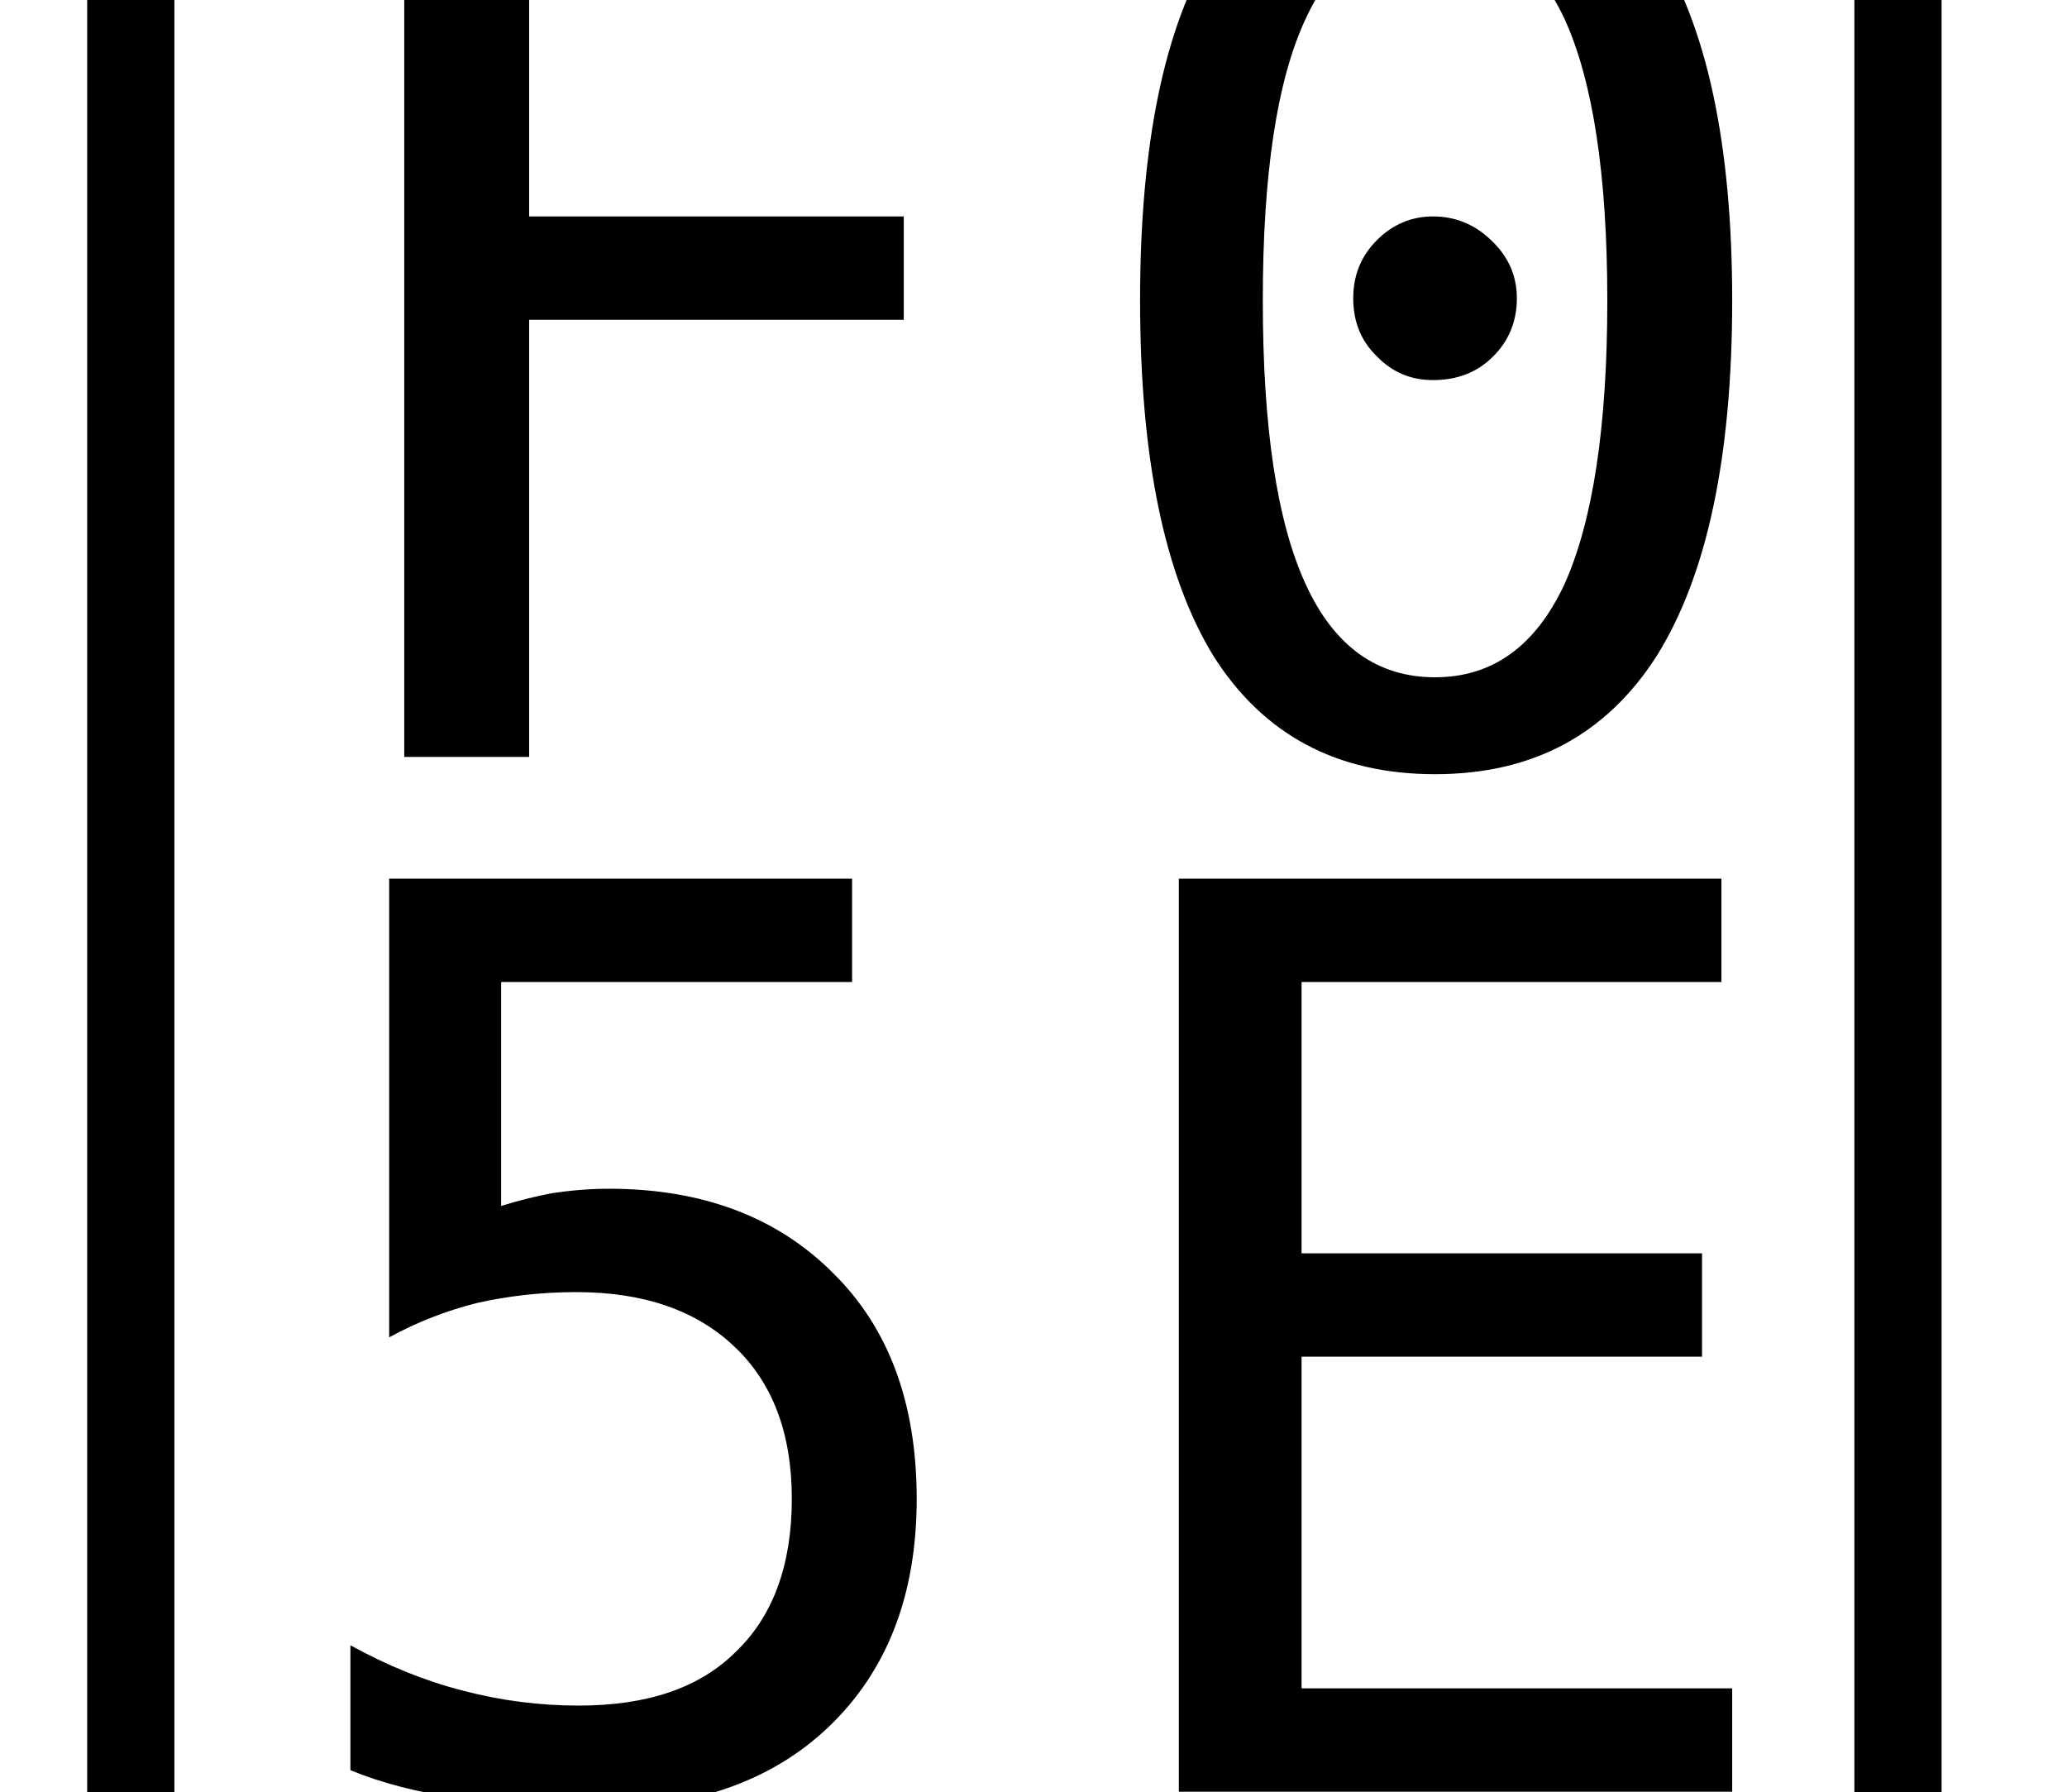
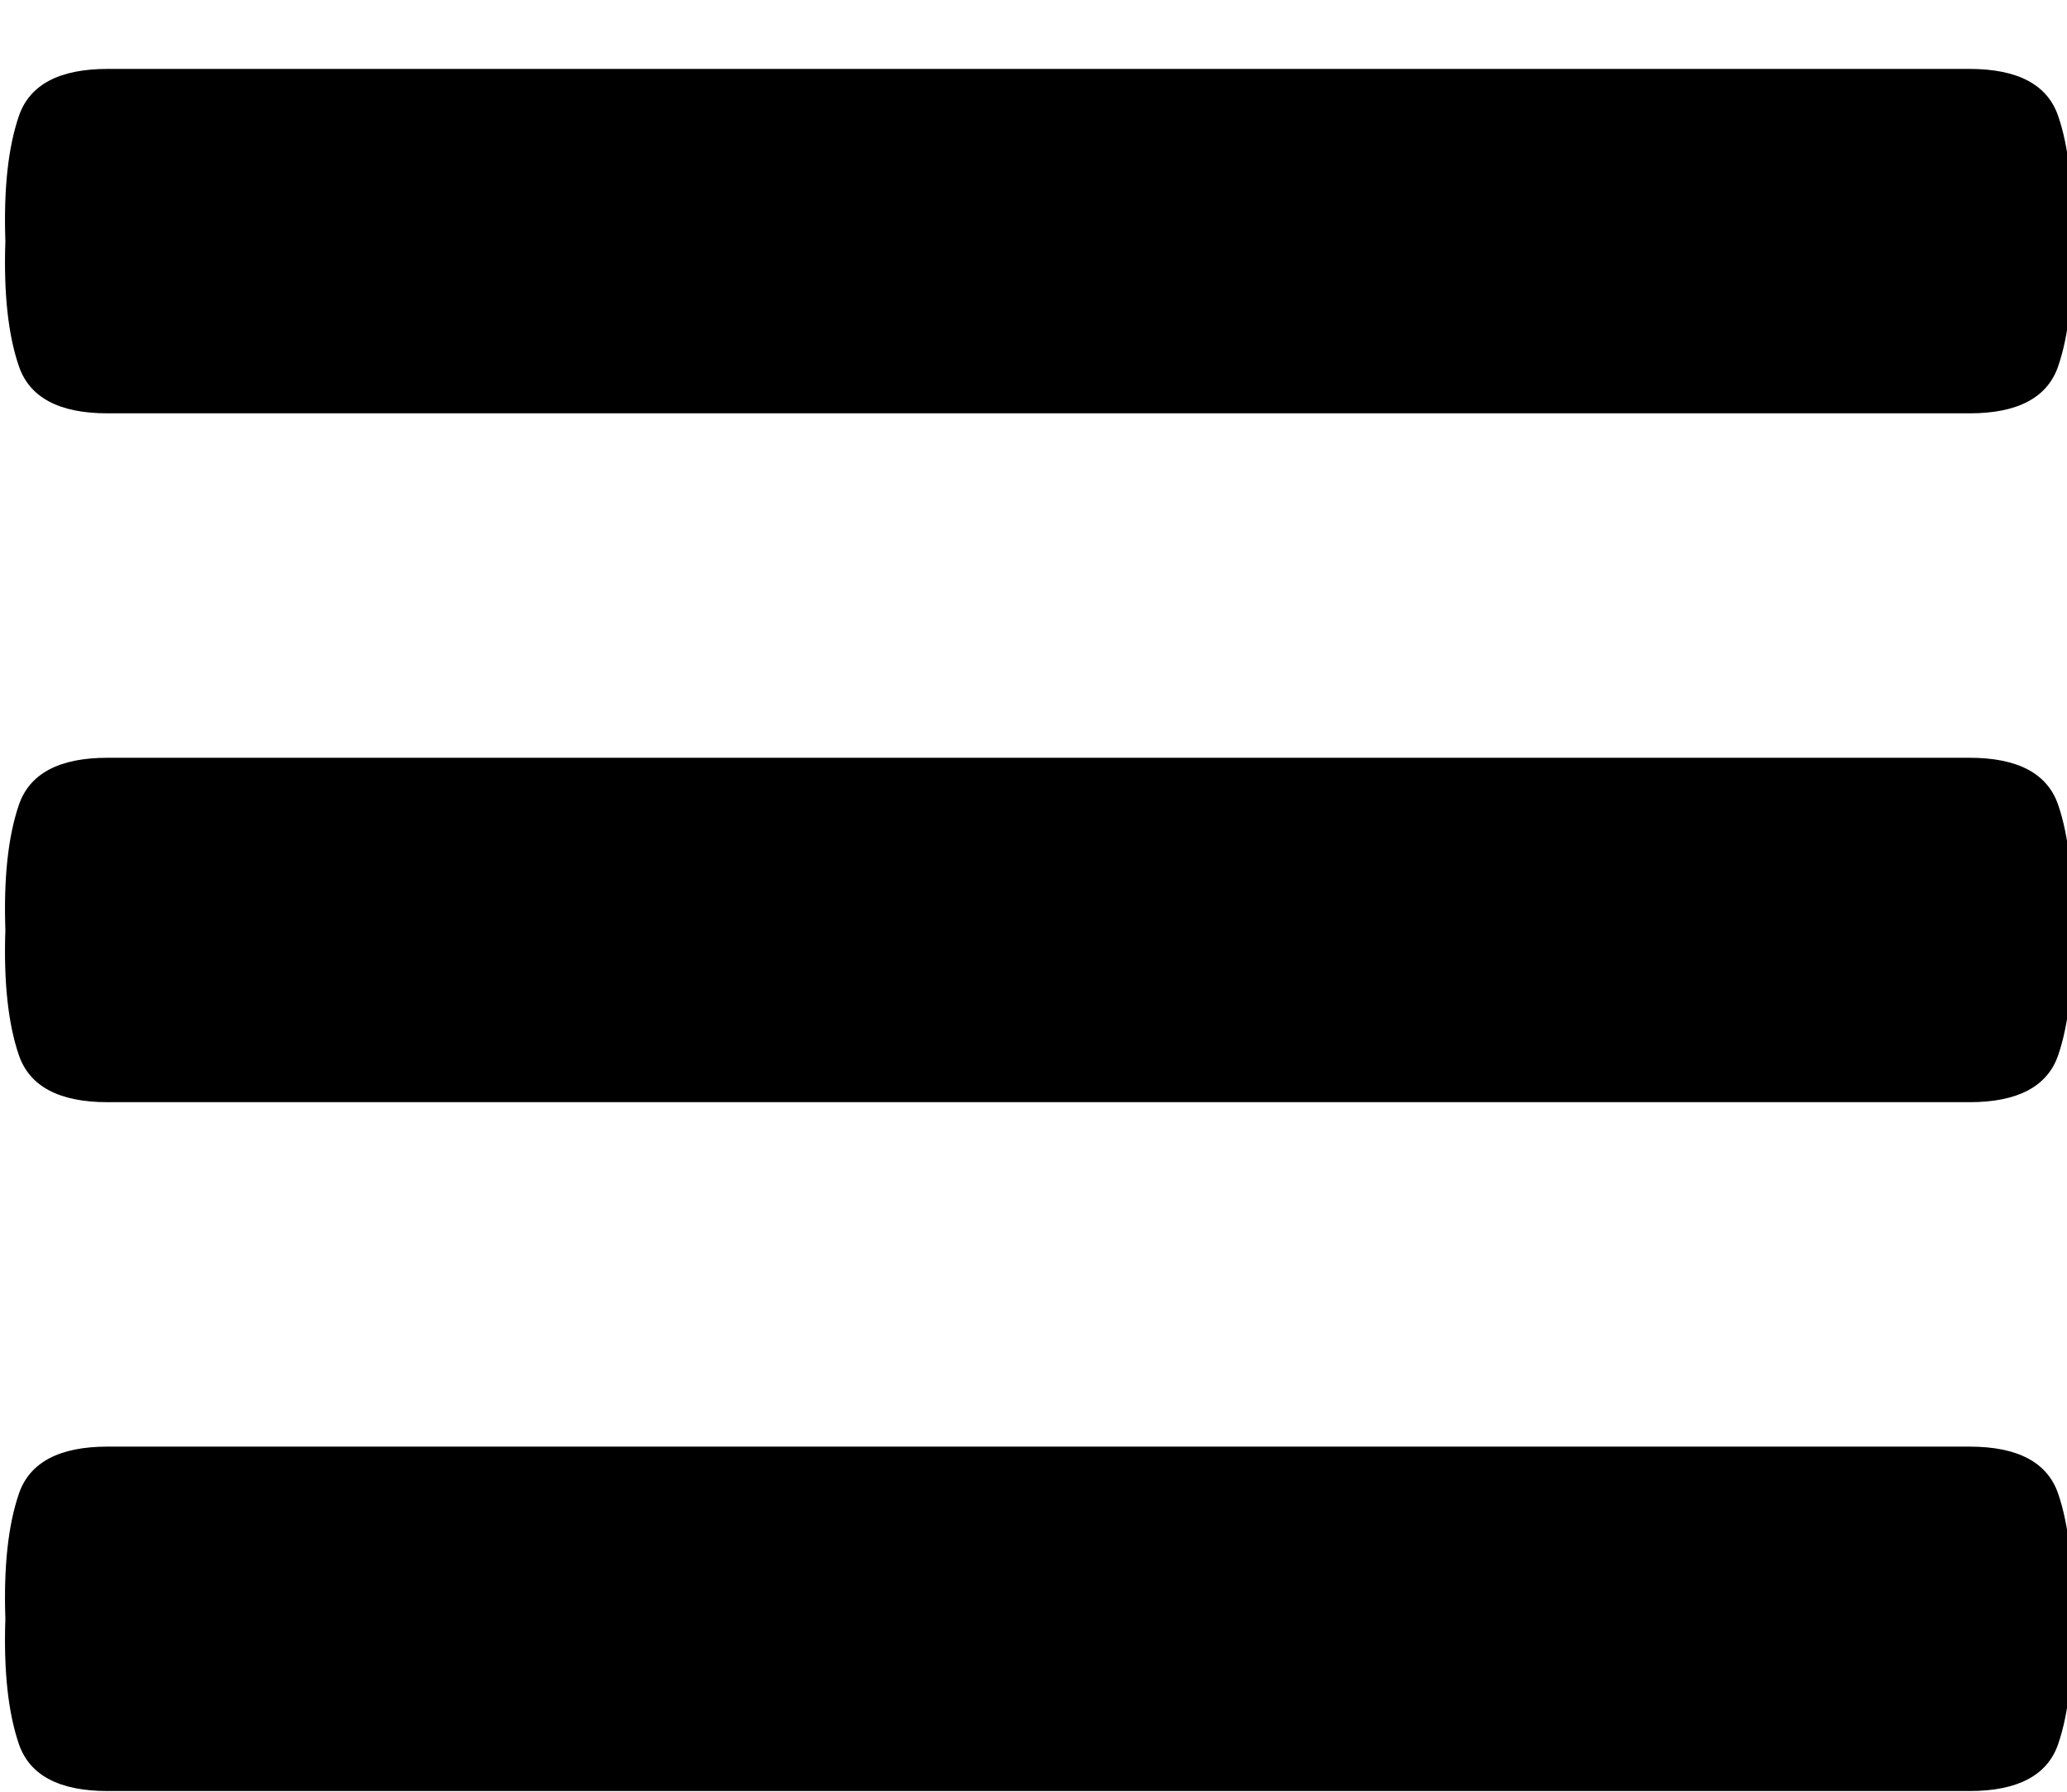
- <svg xmlns="http://www.w3.org/2000/svg" width="15" height="13" viewBox="0 0 15 13">
-   <text font-size="20" font-family="github-octicons" fill="#000" fill-rule="evenodd">
-     <tspan x="0" y="13"></tspan>
-   </text>
+ <svg xmlns="http://www.w3.org/2000/svg" width="15px" height="13px" viewBox="0 0 15 13" version="1.1">
+   <defs />
+   <g id="Page-1" stroke="none" stroke-width="1" fill="none" fill-rule="evenodd">
+     <g id="icon-menu" fill="#000000">
+       <path d="M14.292,7.997 L0.781,7.997 C0.43,7.997 0.215,7.883 0.137,7.656 C0.059,7.428 0.026,7.125 0.039,6.748 C0.026,6.37 0.059,6.068 0.137,5.84 C0.215,5.612 0.43,5.498 0.781,5.498 L14.292,5.498 C14.643,5.498 14.858,5.612 14.936,5.84 C15.014,6.068 15.046,6.37 15.033,6.748 C15.046,7.125 15.014,7.428 14.936,7.656 C14.858,7.883 14.643,7.997 14.292,7.997 L14.292,7.997 Z M14.292,2.999 L0.781,2.999 C0.43,2.999 0.215,2.885 0.137,2.657 C0.059,2.43 0.026,2.127 0.039,1.75 C0.026,1.372 0.059,1.069 0.137,0.842 C0.215,0.614 0.43,0.5 0.781,0.5 L14.292,0.5 C14.643,0.5 14.858,0.614 14.936,0.842 C15.014,1.069 15.046,1.372 15.033,1.75 C15.046,2.127 15.014,2.43 14.936,2.657 C14.858,2.885 14.643,2.999 14.292,2.999 L14.292,2.999 Z M0.781,10.496 L14.292,10.496 C14.643,10.496 14.858,10.61 14.936,10.838 C15.014,11.066 15.046,11.368 15.033,11.746 C15.046,12.123 15.014,12.426 14.936,12.654 C14.858,12.881 14.643,12.995 14.292,12.995 L0.781,12.995 C0.43,12.995 0.215,12.881 0.137,12.654 C0.059,12.426 0.026,12.123 0.039,11.746 C0.026,11.368 0.059,11.066 0.137,10.838 C0.215,10.61 0.43,10.496 0.781,10.496 L0.781,10.496 Z" id="" />
+     </g>
+   </g>
</svg>
